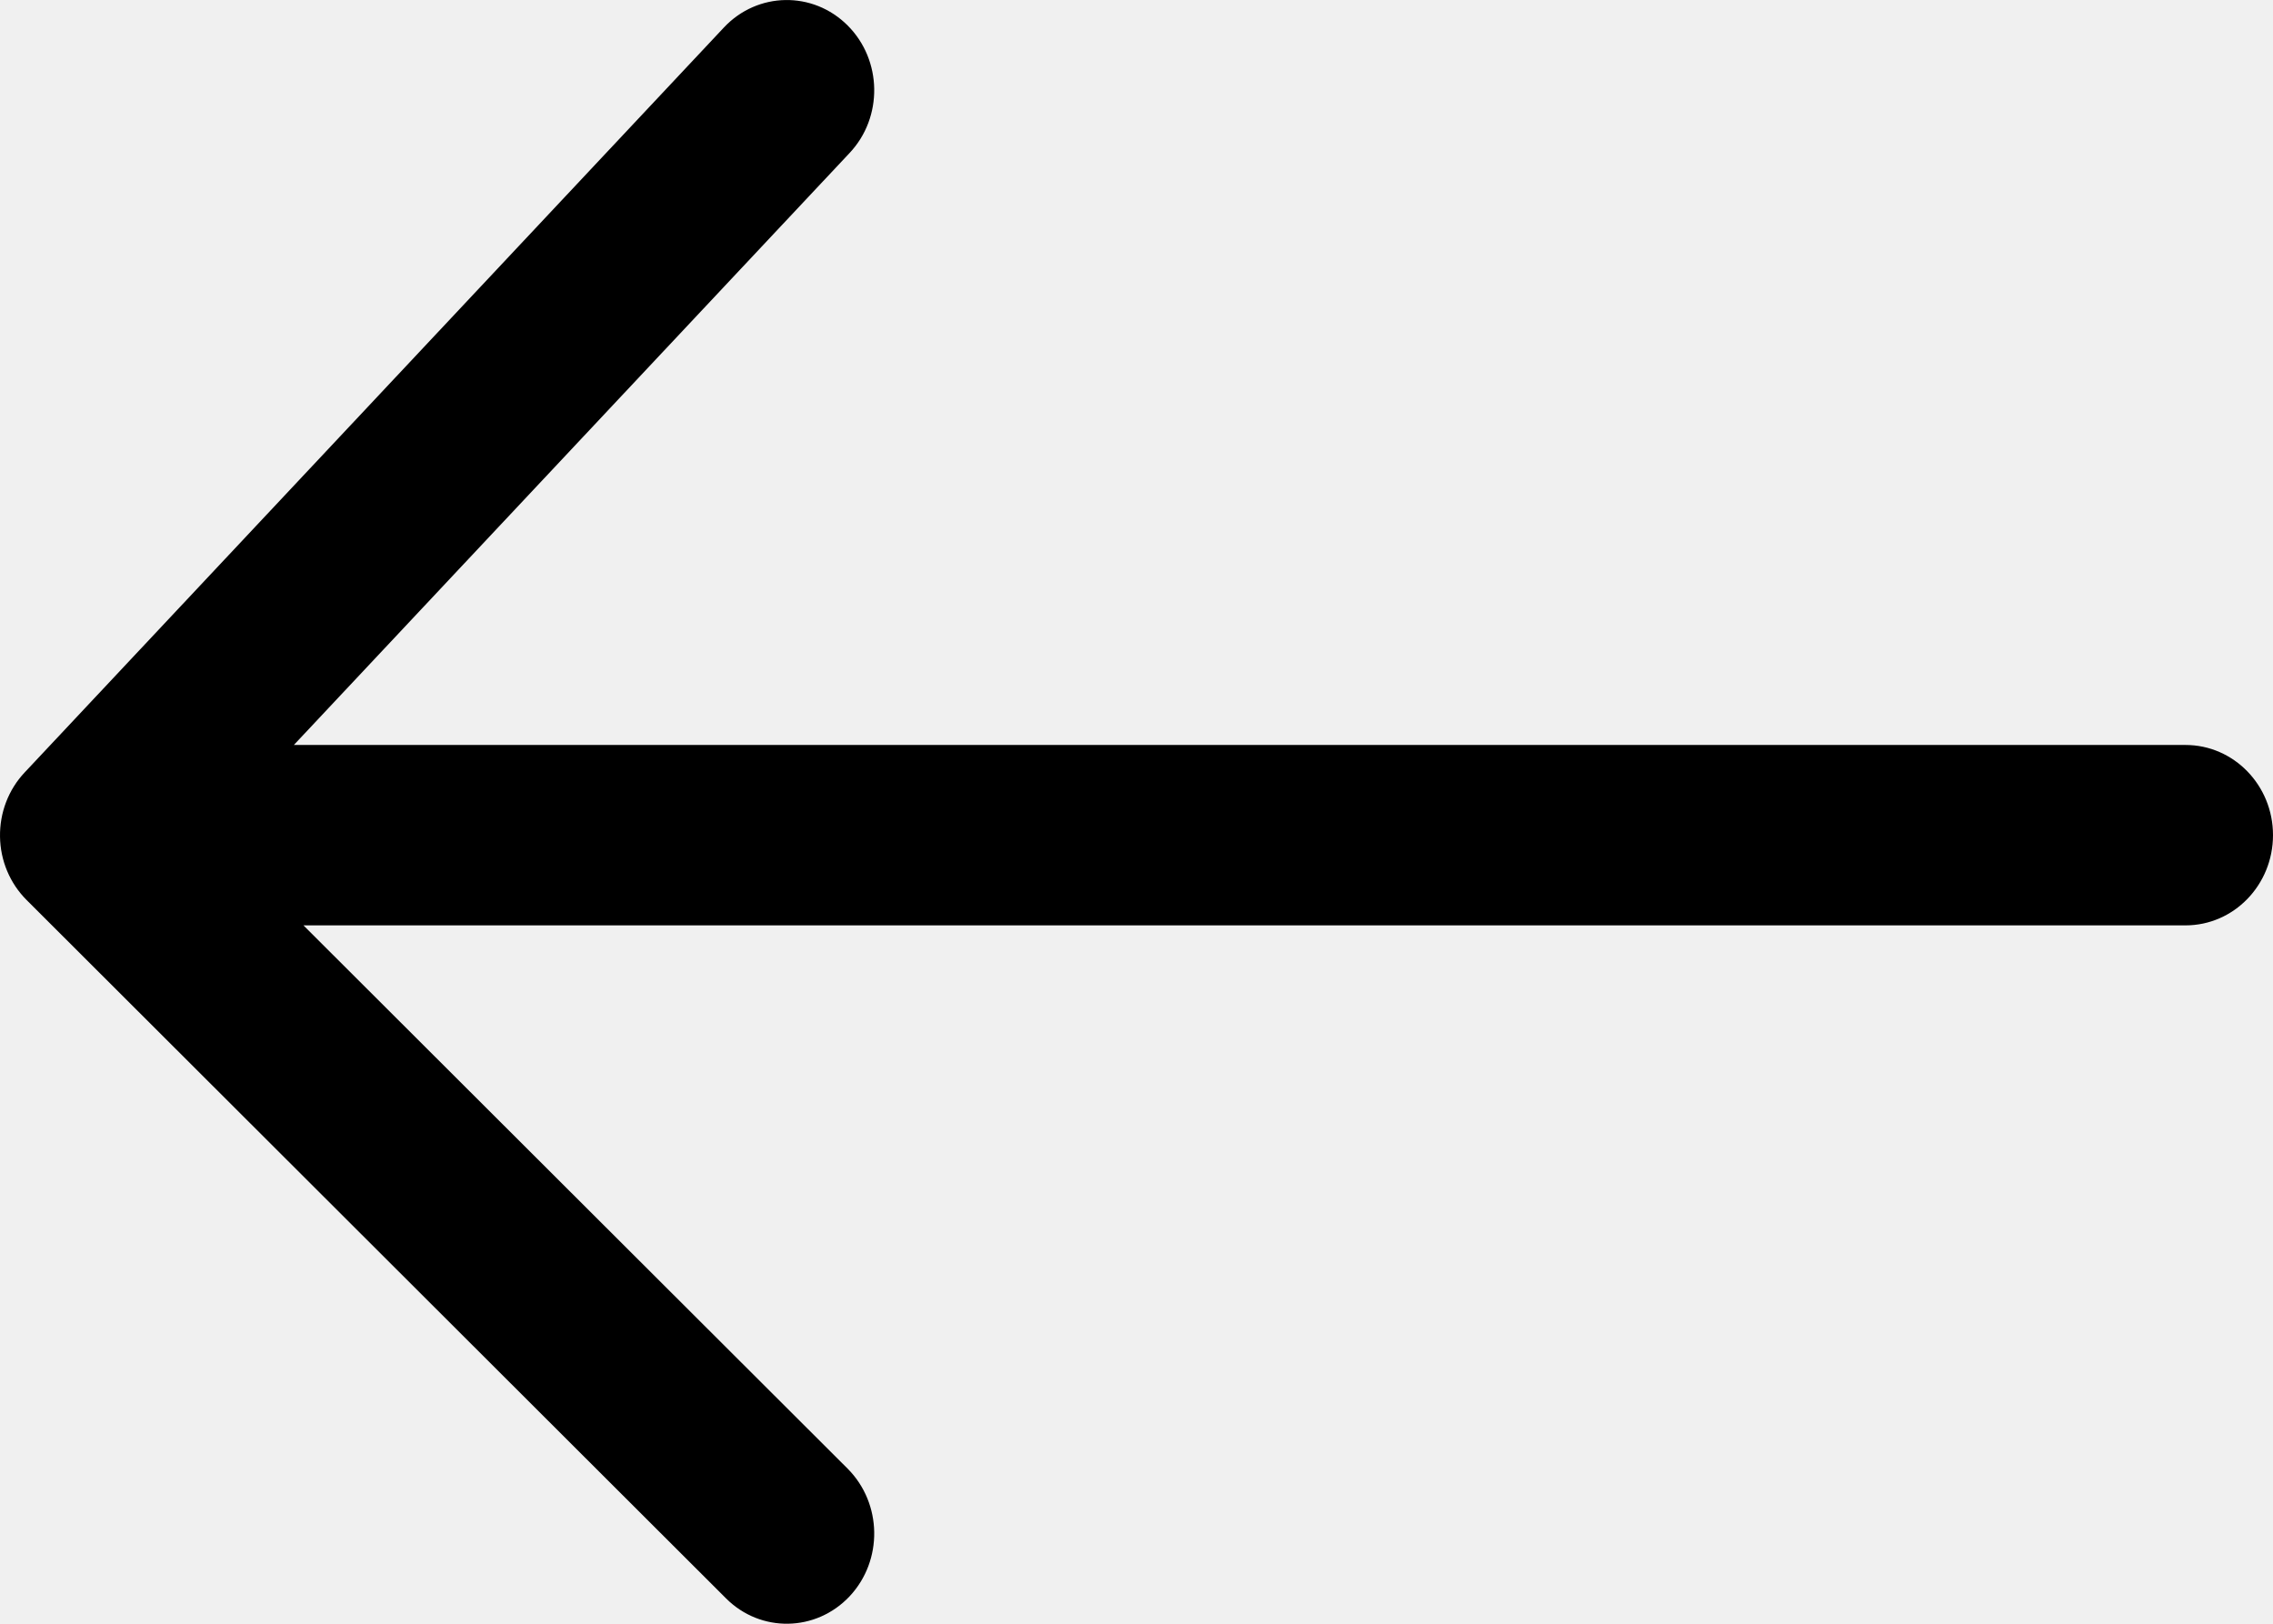
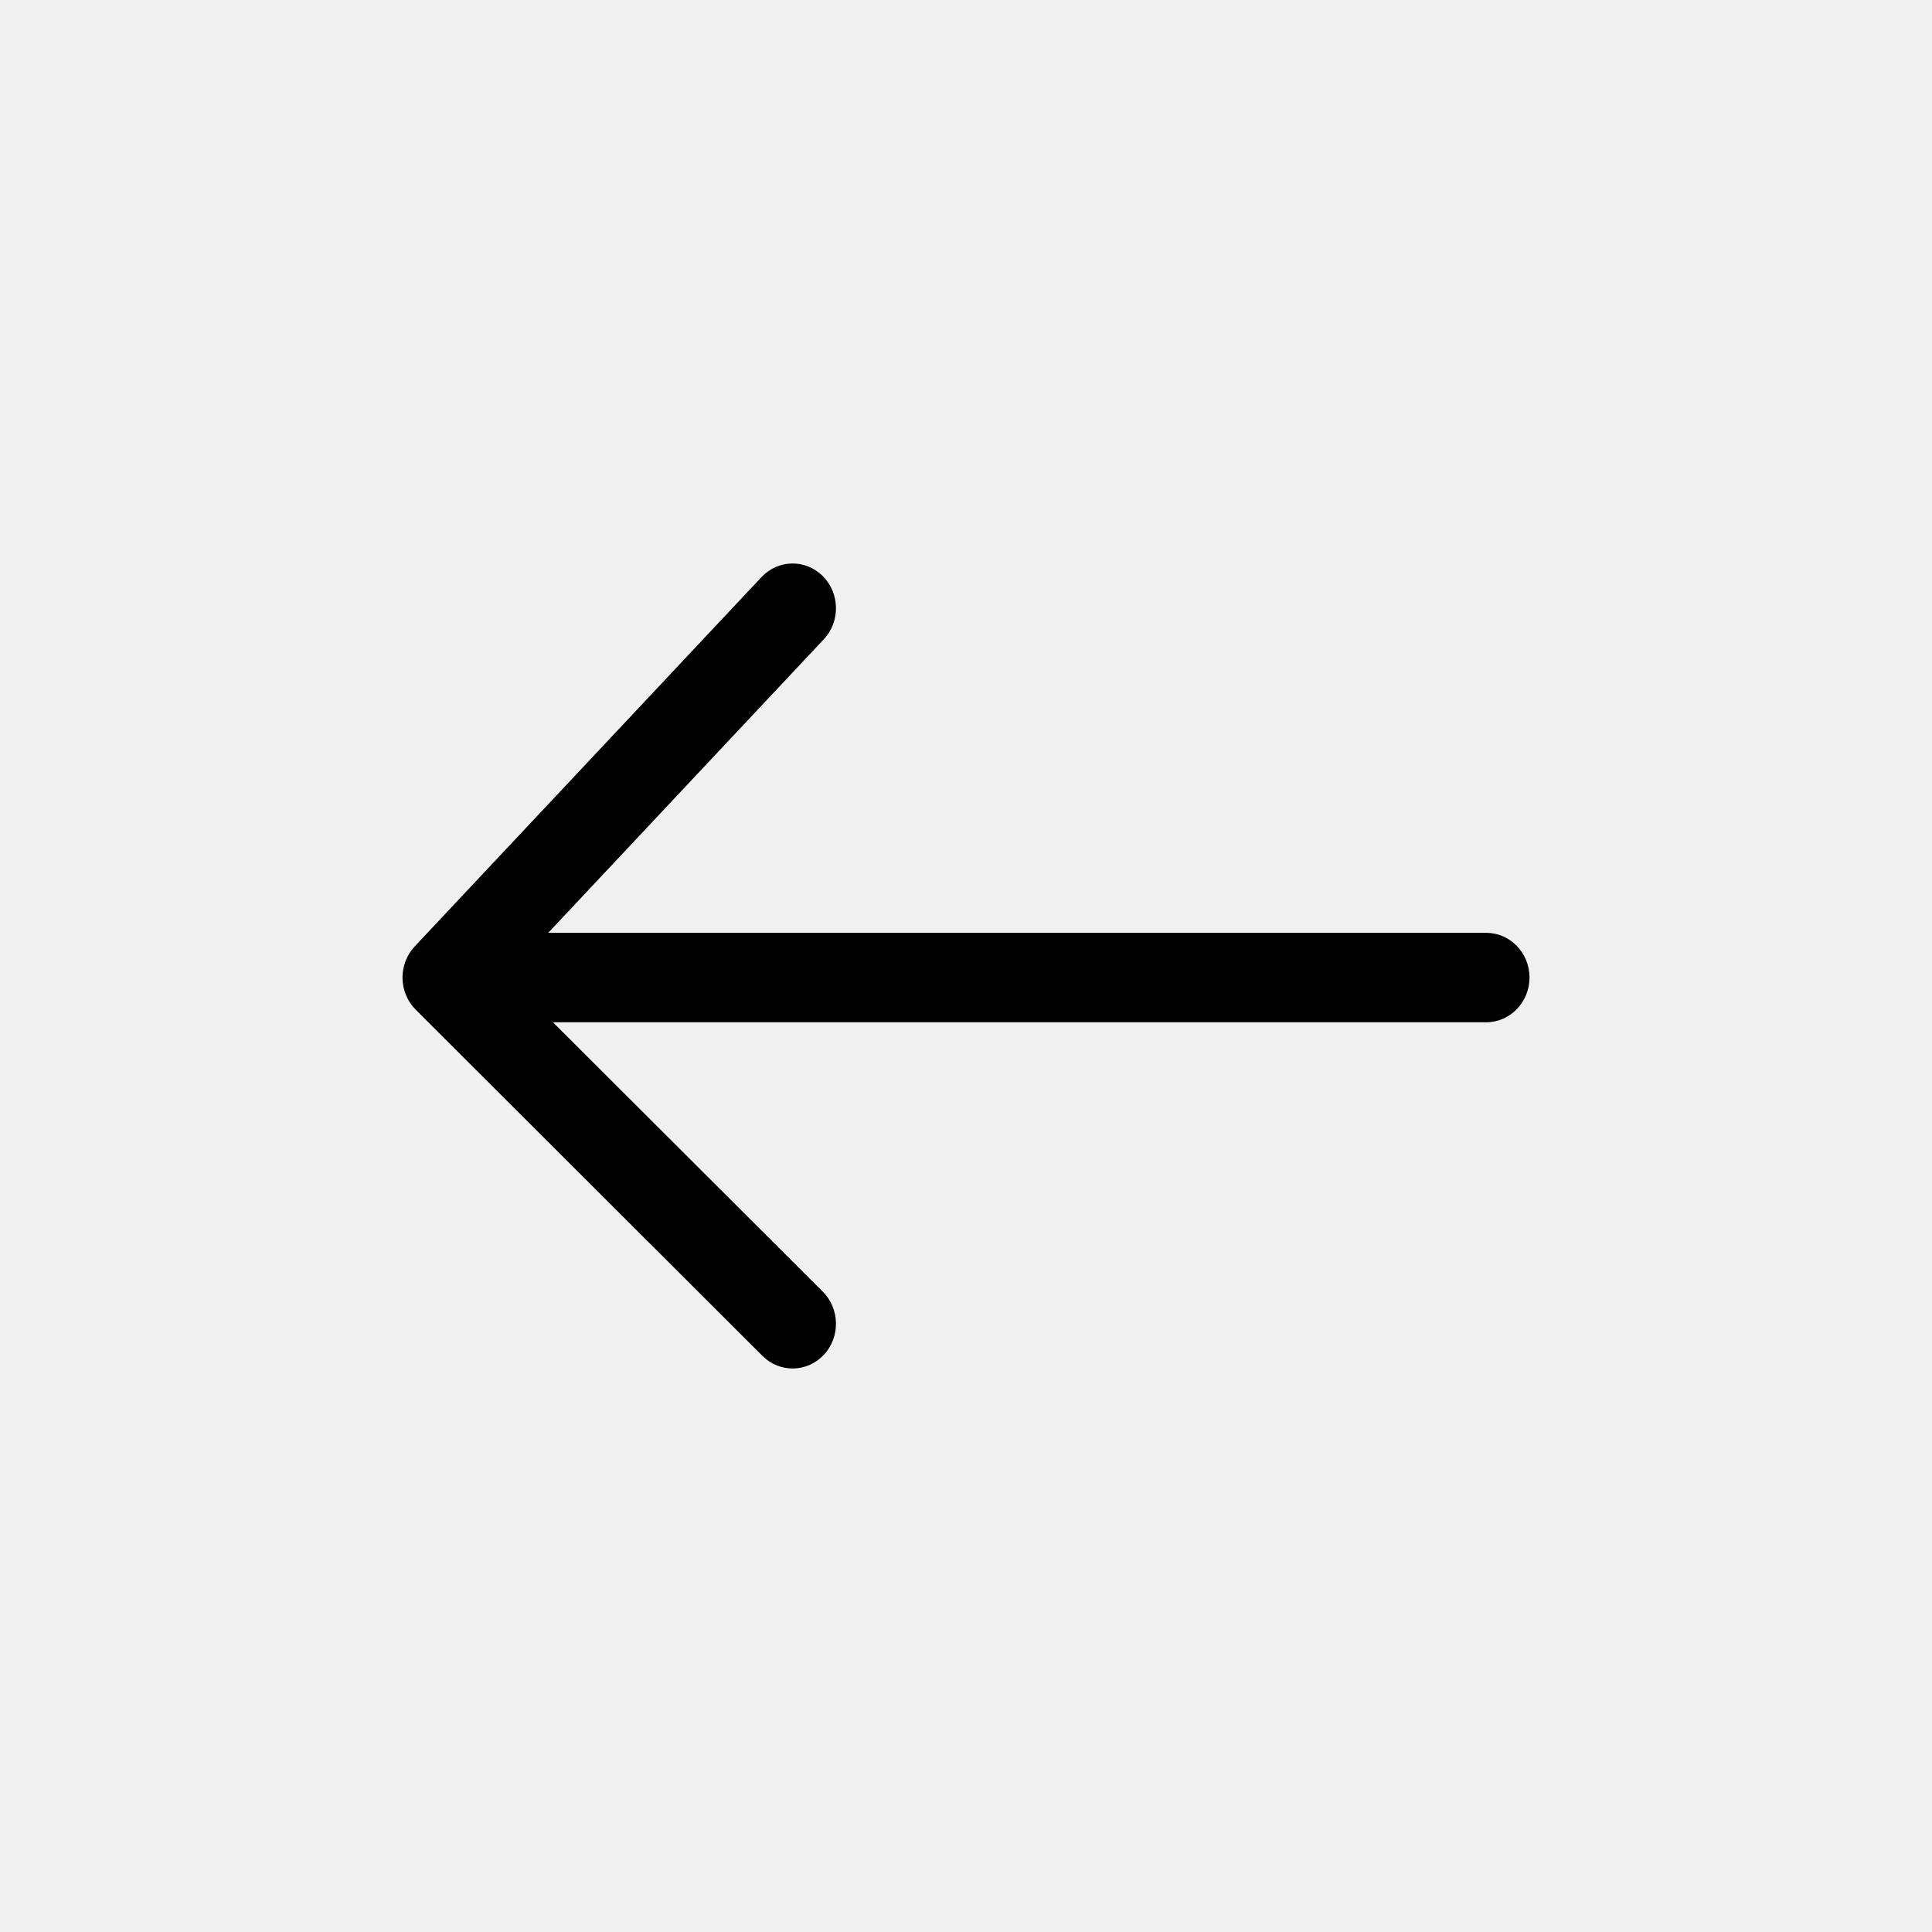
- <svg xmlns="http://www.w3.org/2000/svg" width="14" height="10" viewBox="0 0 14 10" fill="none">
-   <path fill-rule="evenodd" clip-rule="evenodd" d="M14 5.143C14 4.837 13.759 4.588 13.461 4.588L1.81 4.588L5.233 0.942C5.44 0.722 5.434 0.37 5.221 0.157C5.007 -0.057 4.666 -0.051 4.459 0.169L0.152 4.757C0.052 4.863 -0.002 5.005 6.86646e-05 5.152C0.002 5.3 0.061 5.44 0.164 5.543L4.472 9.844C4.685 10.057 5.026 10.051 5.233 9.831C5.44 9.61 5.434 9.259 5.221 9.045L1.869 5.699L13.461 5.699C13.759 5.699 14 5.45 14 5.143Z" fill="currentColor" />
+ <svg xmlns="http://www.w3.org/2000/svg" width="48" height="48" viewBox="0 0 48 48" fill="none">
+   <mask id="mask0_226_1633" style="mask-type:alpha" maskUnits="userSpaceOnUse" x="5" y="5" width="38" height="38">
+     <path d="M38 6H10C7.791 6 6 7.791 6 10V38C6 40.209 7.791 42 10 42H38C40.209 42 42 40.209 42 38V10C42 7.791 40.209 6 38 6Z" fill="white" stroke="black" stroke-width="2" />
+   </mask>
+   <g mask="url(#mask0_226_1633)">
+     <path fill-rule="evenodd" clip-rule="evenodd" d="M38 24.287C38 23.673 37.518 23.176 36.923 23.176L13.62 23.176L20.466 15.884C20.88 15.444 20.869 14.74 20.442 14.313C20.014 13.886 19.333 13.897 18.919 14.338L10.303 23.514C10.105 23.725 9.996 24.01 10 24.305C10.005 24.599 10.123 24.88 10.328 25.085L18.943 33.687C19.371 34.114 20.053 34.102 20.466 33.662C20.88 33.221 20.869 32.517 20.441 32.09L13.738 25.398L36.923 25.398C37.518 25.398 38 24.9 38 24.287Z" fill="currentColor" />
+   </g>
</svg>
